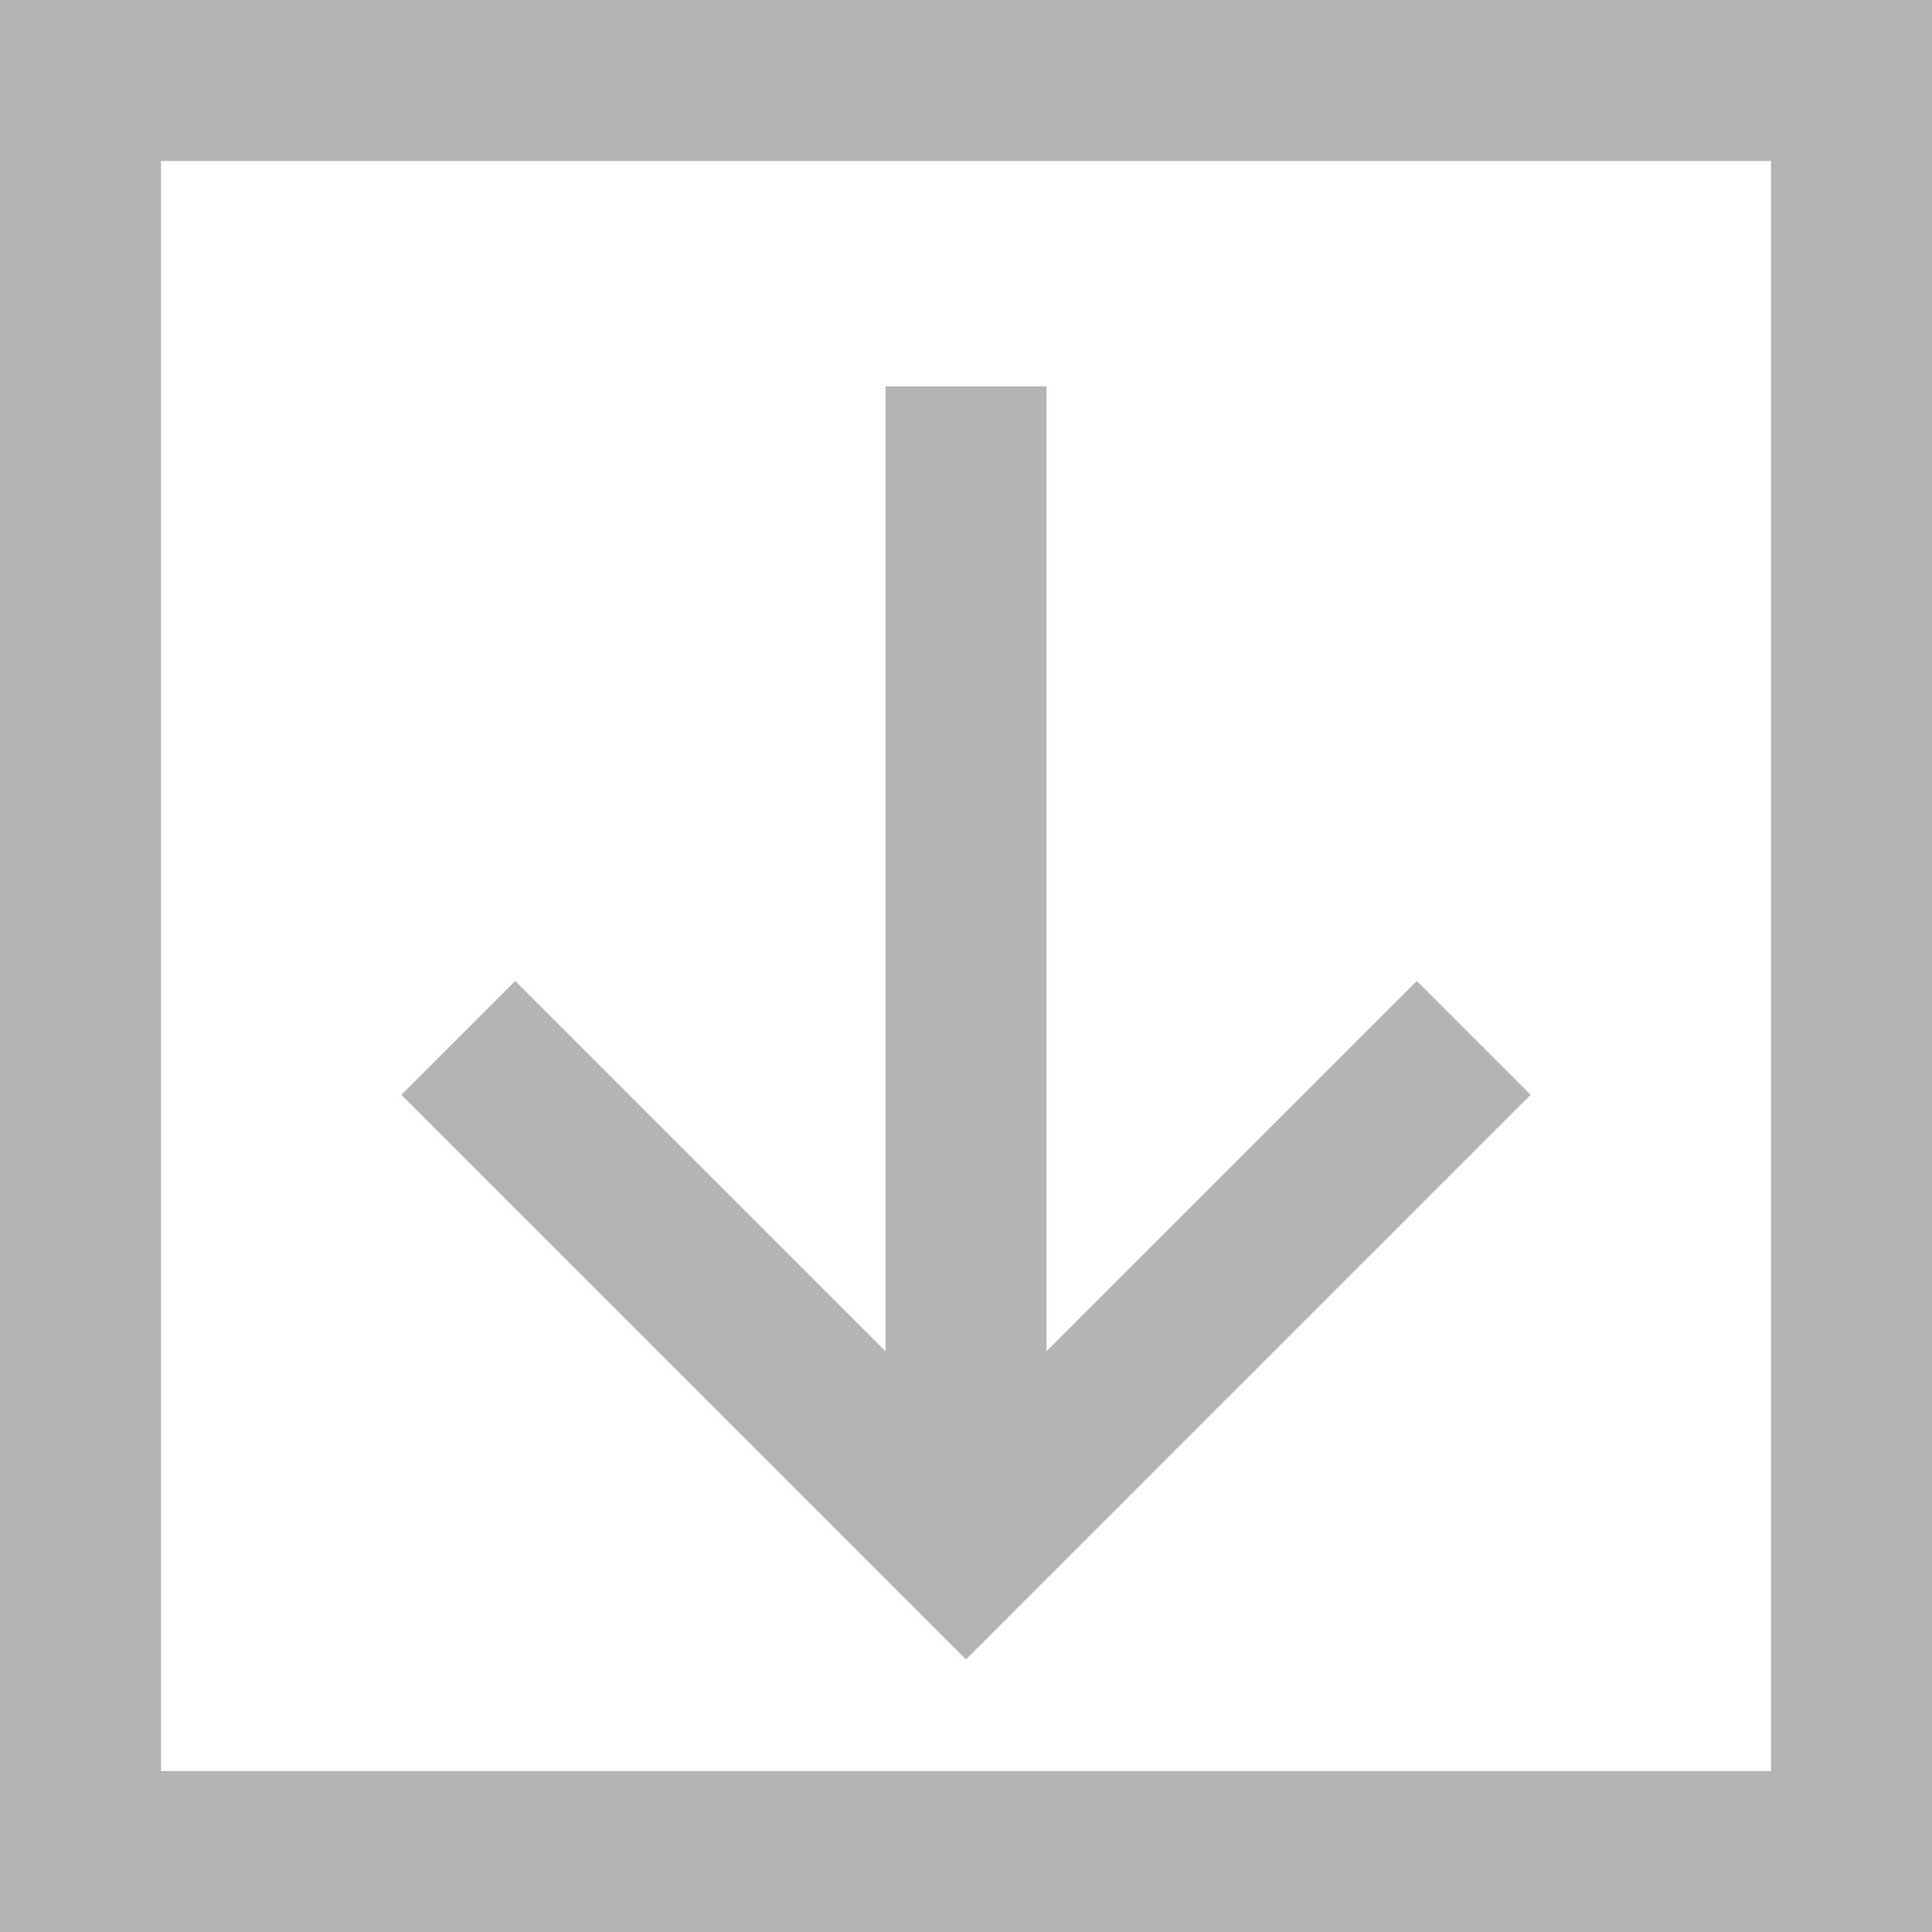
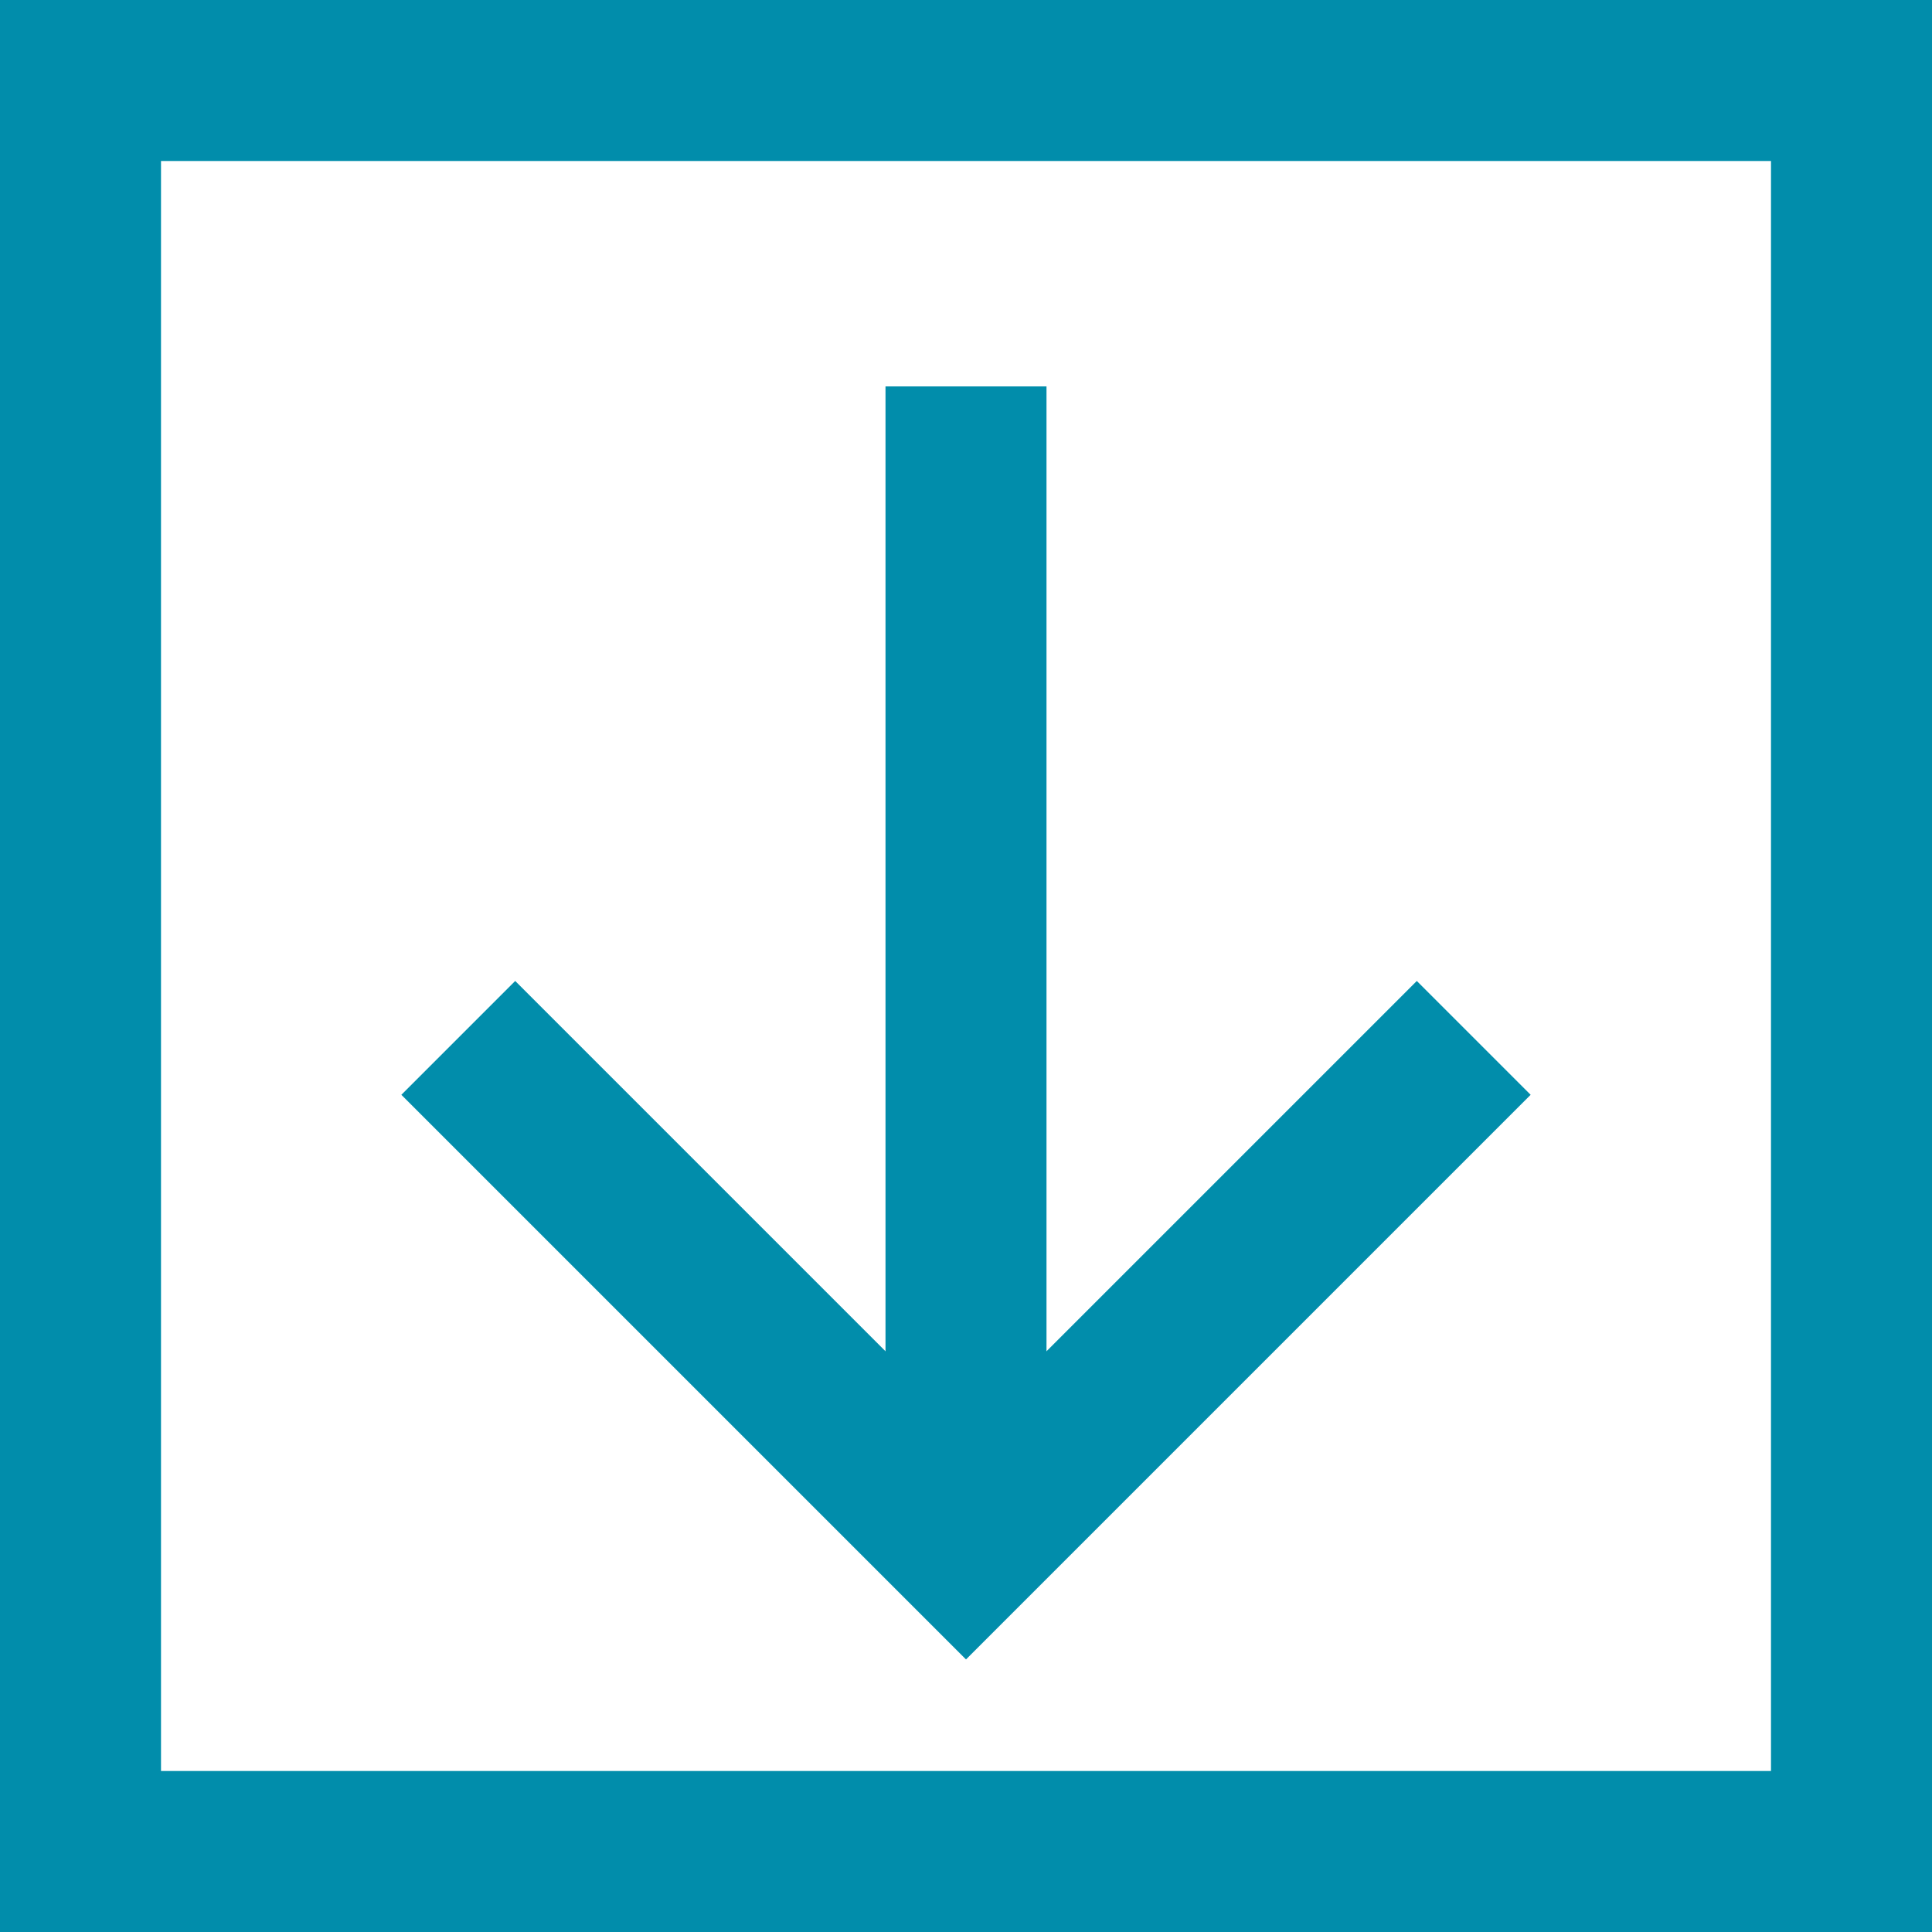
<svg xmlns="http://www.w3.org/2000/svg" width="24px" height="24px" viewBox="0 0 24 24" version="1.1">
-   <defs />
-   <g id="Components" stroke="none" stroke-width="1" fill="none" fill-rule="evenodd" opacity="0.5">
-     <g id="Toolkit-Documentation:-Components" transform="translate(-937, -755)" stroke="#696969" stroke-width="2">
-       <g id="Layout" transform="translate(934, 575)">
-         <g id="Expansion-Panel" transform="translate(3, 166)">
-           <g id="square-simple-down" transform="translate(0, 14)">
+   <g id="Components" stroke="none" stroke-width="1" fill="none" fill-rule="evenodd">
+     <g id="Toolkit-Documentation:-Components" transform="translate(-137, -1183)" stroke="#018DAB" stroke-width="2">
+       <g id="Layout" transform="translate(136, 1003)">
+         <g id="Expansion-Panel" transform="translate(1, 166)">
+           <g id="icn_expansionpanel" transform="translate(0, 14)">
+             <rect id="Rectangle-path" transform="translate(12, 12) rotate(90) translate(-12, -12) " x="1" y="1" width="22" height="22" />
            <path d="M12,4.8 L12,19.2" id="Shape" />
-             <rect id="Rectangle-path" transform="translate(12, 12) rotate(90) translate(-12, -12) " x="1" y="1" width="22" height="22" />
            <polyline id="Shape" stroke-linecap="square" points="17.6 13.6 12 19.2 6.4 13.6" />
          </g>
        </g>
      </g>
    </g>
  </g>
</svg>
